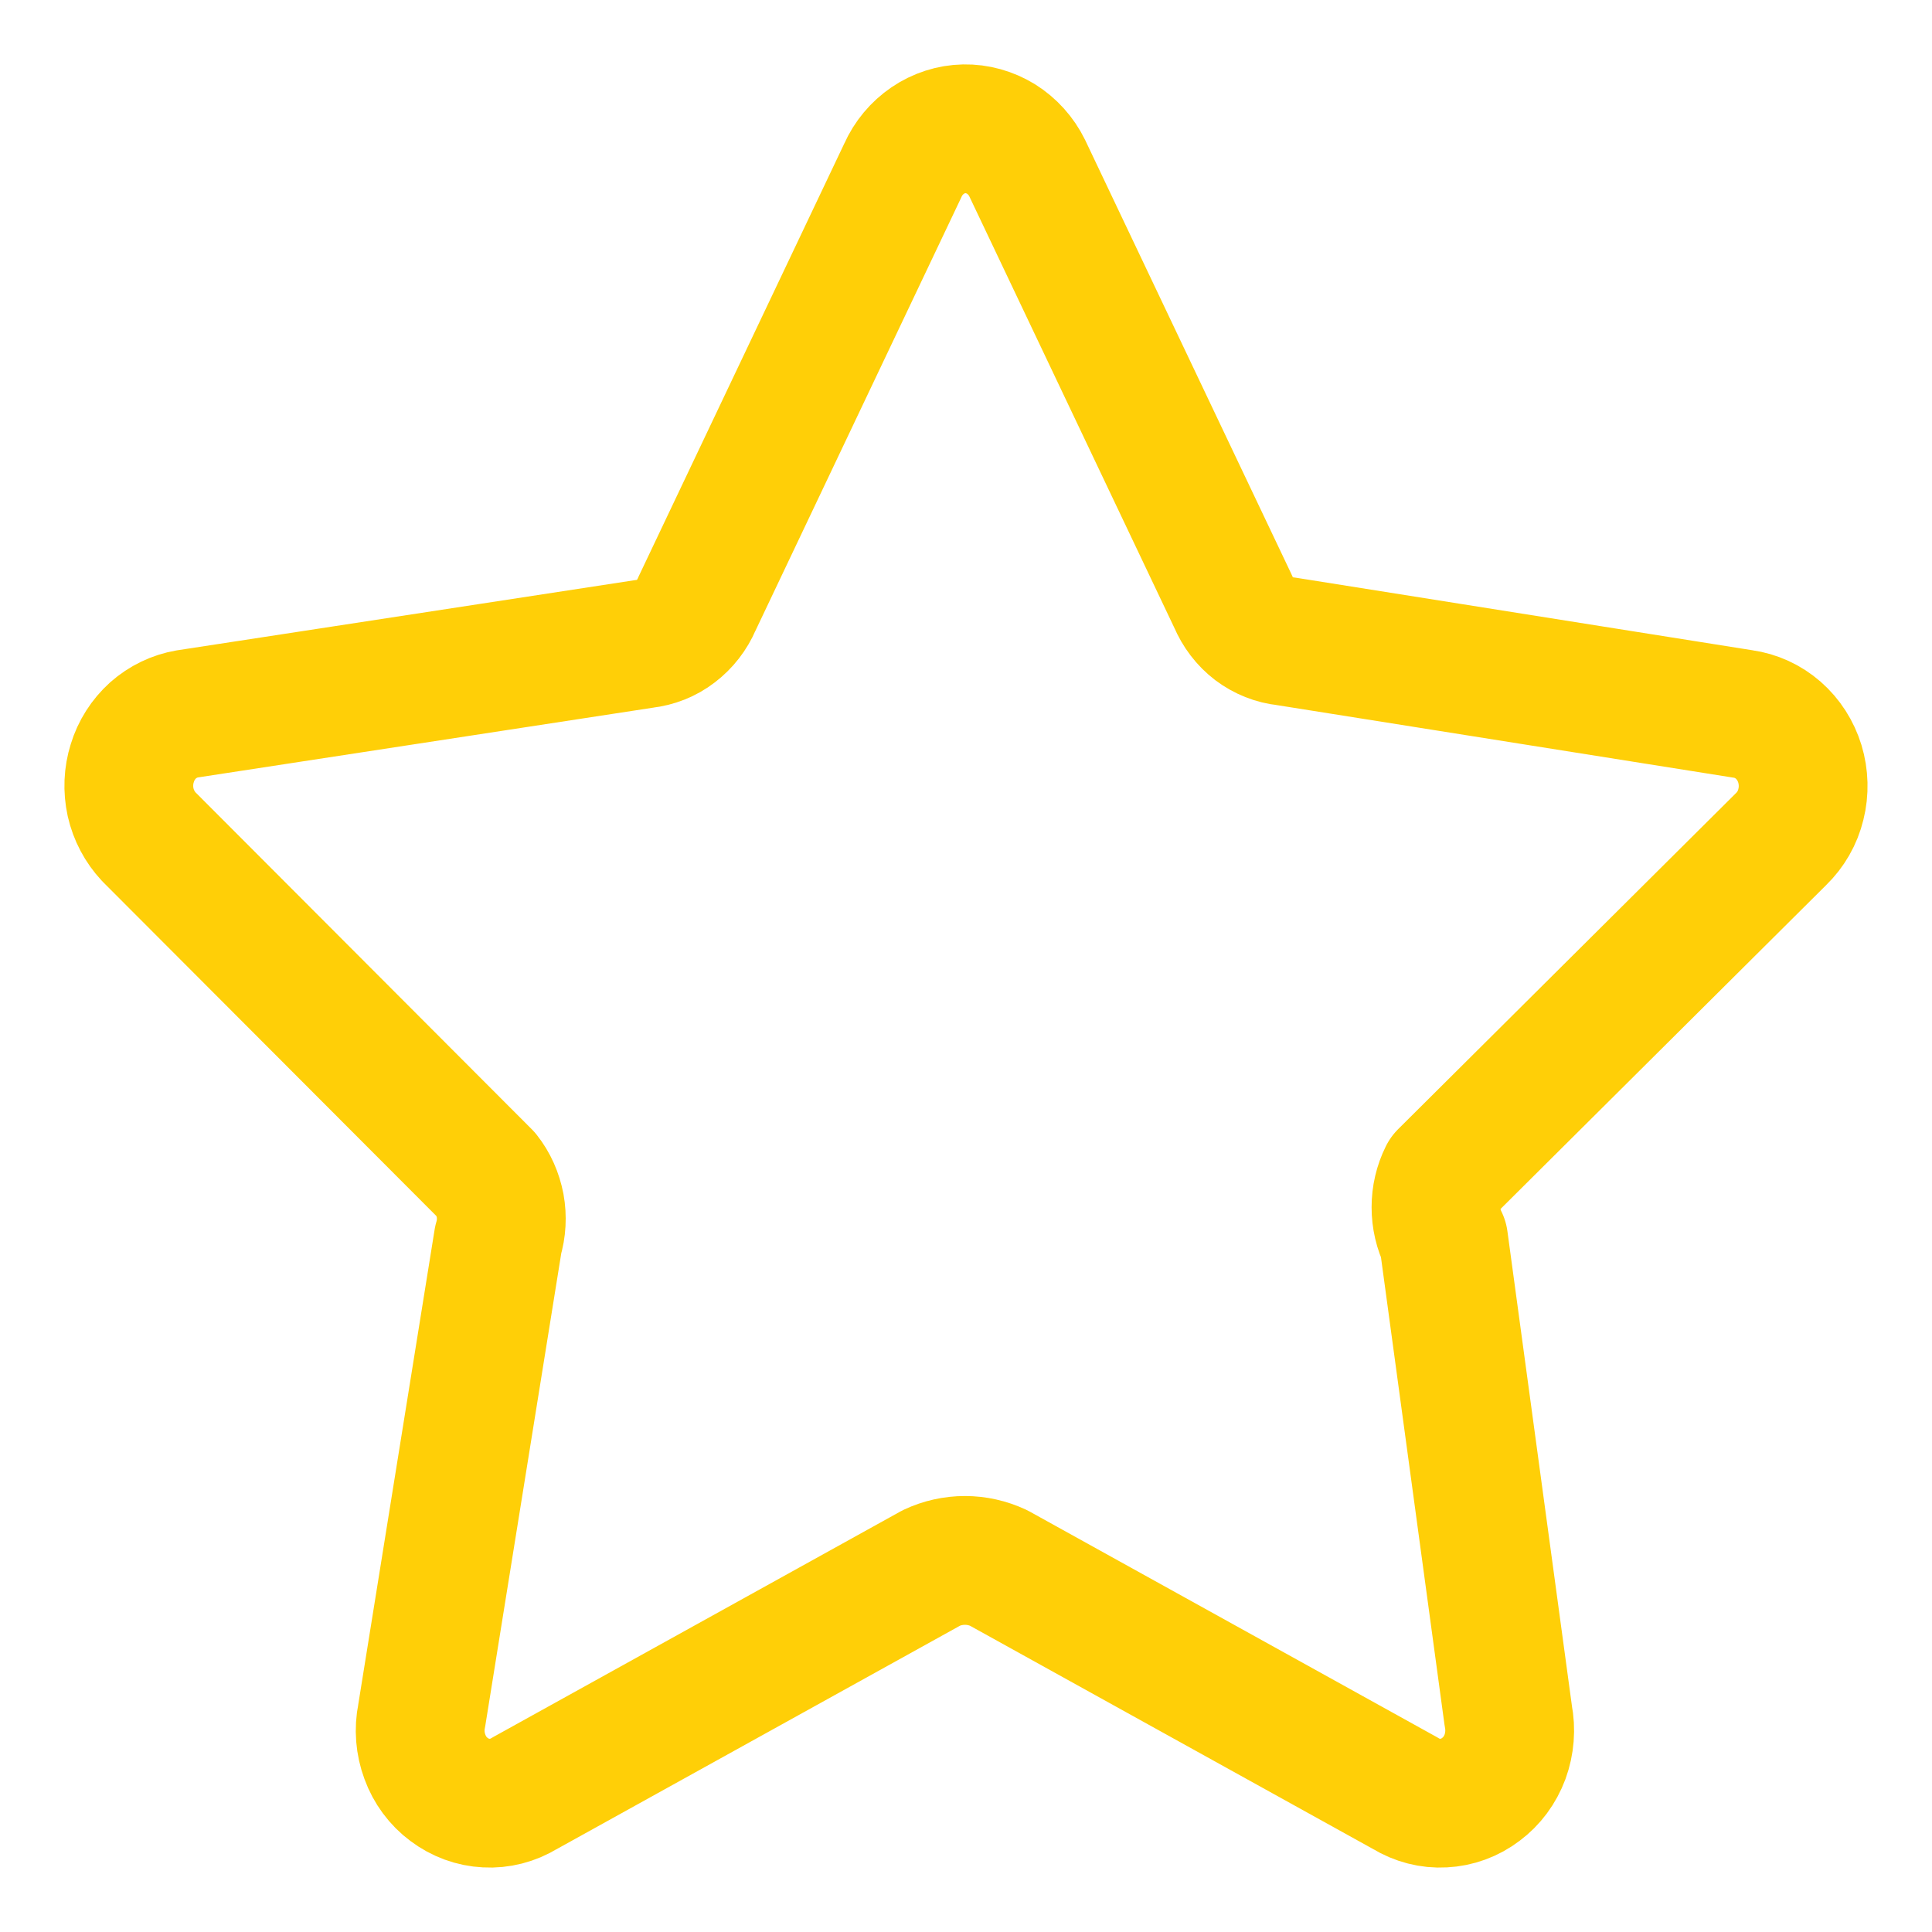
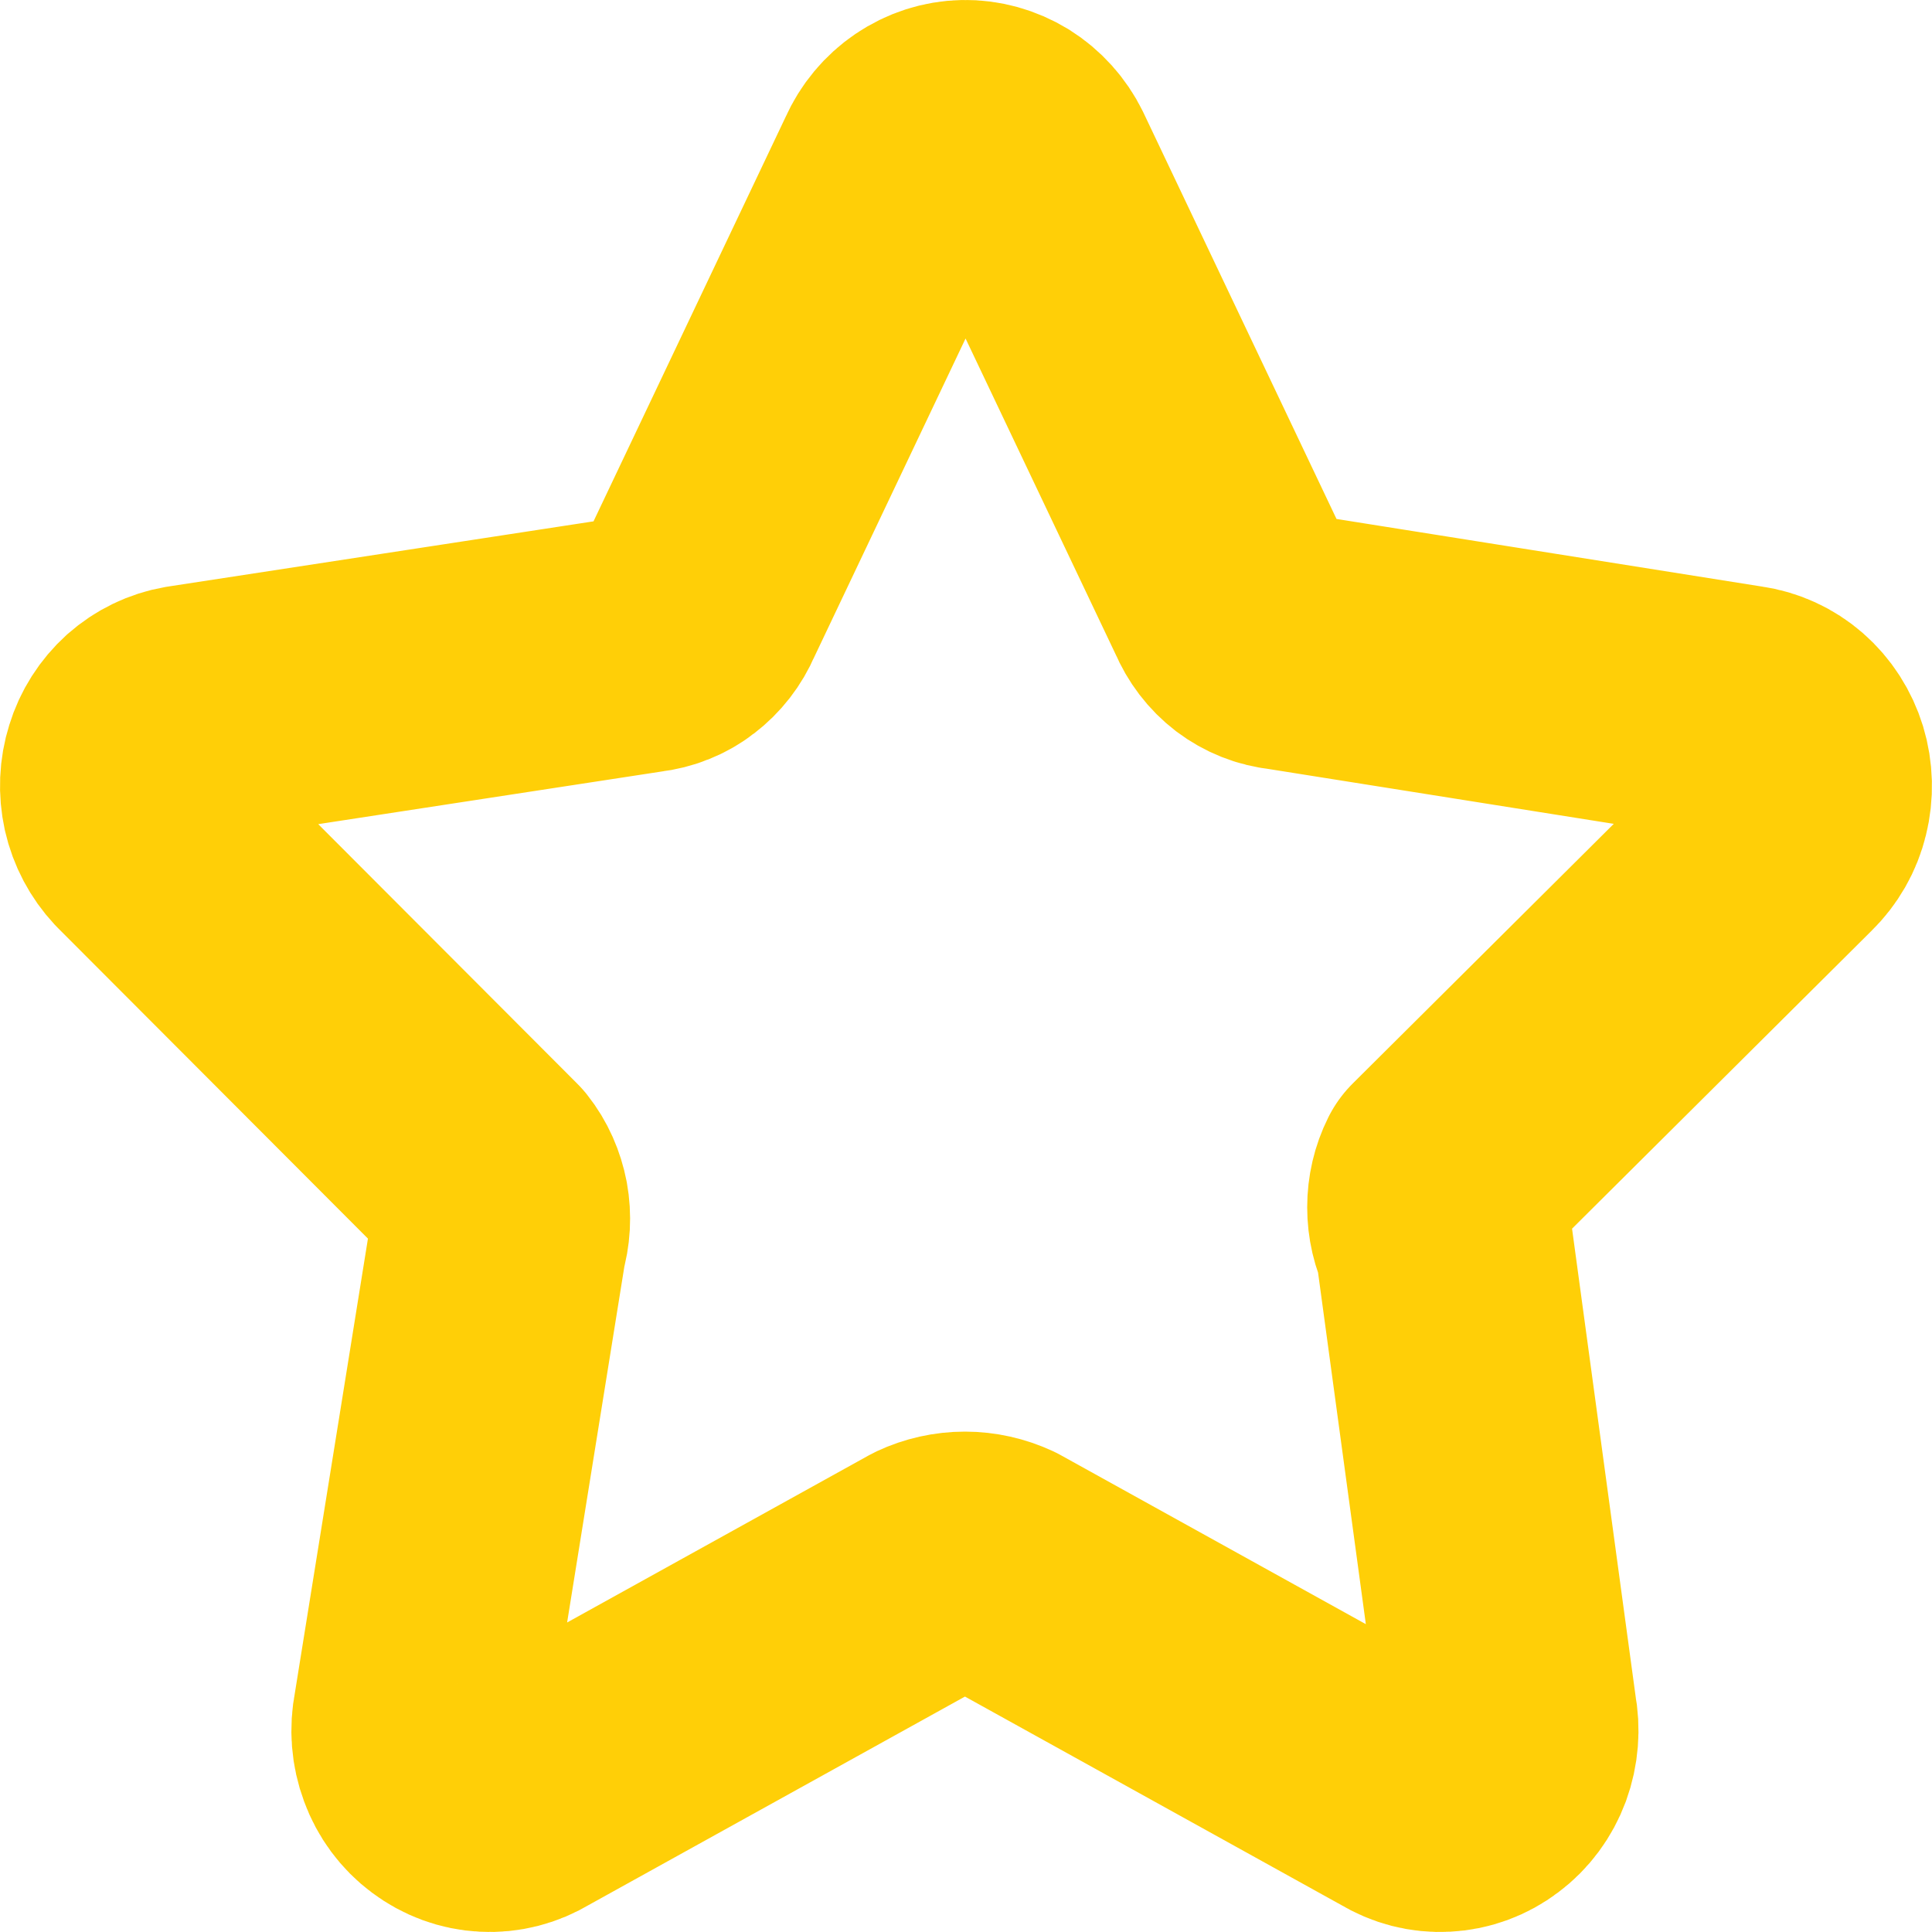
<svg xmlns="http://www.w3.org/2000/svg" width="15" height="15" viewBox="0 0 15 15" fill="none">
-   <path d="M7.975 1.305L9.573 4.668C9.609 4.753 9.665 4.827 9.737 4.882C9.809 4.936 9.893 4.97 9.982 4.979L13.531 5.543C13.632 5.557 13.728 5.601 13.806 5.669C13.885 5.738 13.943 5.829 13.974 5.93C14.005 6.032 14.008 6.142 13.982 6.245C13.957 6.349 13.903 6.442 13.828 6.515L11.208 9.121C11.169 9.199 11.149 9.285 11.149 9.373C11.149 9.462 11.169 9.548 11.208 9.626L11.71 13.32C11.731 13.427 11.722 13.538 11.685 13.64C11.647 13.742 11.582 13.83 11.497 13.893C11.413 13.957 11.312 13.994 11.208 13.999C11.104 14.005 11.001 13.978 10.911 13.923L7.752 12.173C7.67 12.135 7.581 12.115 7.492 12.115C7.402 12.115 7.313 12.135 7.232 12.173L4.073 13.923C3.983 13.978 3.879 14.005 3.775 13.999C3.671 13.994 3.571 13.957 3.486 13.893C3.401 13.83 3.336 13.742 3.299 13.64C3.261 13.538 3.252 13.427 3.274 13.32L3.868 9.626C3.894 9.54 3.899 9.449 3.883 9.361C3.866 9.273 3.83 9.19 3.775 9.121L1.155 6.496C1.086 6.422 1.037 6.33 1.014 6.229C0.992 6.128 0.996 6.023 1.027 5.925C1.057 5.826 1.113 5.739 1.188 5.671C1.264 5.604 1.355 5.56 1.453 5.543L5.002 4.999C5.09 4.989 5.175 4.956 5.246 4.901C5.318 4.846 5.375 4.773 5.411 4.688L7.009 1.324C7.051 1.229 7.119 1.148 7.203 1.091C7.287 1.034 7.385 1.002 7.486 1C7.586 0.998 7.685 1.026 7.772 1.079C7.858 1.133 7.929 1.211 7.975 1.305Z" stroke="#FFCF07" stroke-linecap="round" stroke-linejoin="round" />
+   <path d="M7.975 1.305L9.573 4.668C9.609 4.753 9.665 4.827 9.737 4.882C9.809 4.936 9.893 4.97 9.982 4.979L13.531 5.543C13.632 5.557 13.728 5.601 13.806 5.669C13.885 5.738 13.943 5.829 13.974 5.93C14.005 6.032 14.008 6.142 13.982 6.245C13.957 6.349 13.903 6.442 13.828 6.515L11.208 9.121C11.169 9.199 11.149 9.285 11.149 9.373C11.149 9.462 11.169 9.548 11.208 9.626L11.71 13.32C11.731 13.427 11.722 13.538 11.685 13.64C11.647 13.742 11.582 13.83 11.497 13.893C11.413 13.957 11.312 13.994 11.208 13.999C11.104 14.005 11.001 13.978 10.911 13.923L7.752 12.173C7.67 12.135 7.581 12.115 7.492 12.115C7.402 12.115 7.313 12.135 7.232 12.173L4.073 13.923C3.983 13.978 3.879 14.005 3.775 13.999C3.671 13.994 3.571 13.957 3.486 13.893C3.401 13.83 3.336 13.742 3.299 13.64C3.261 13.538 3.252 13.427 3.274 13.32L3.868 9.626C3.894 9.54 3.899 9.449 3.883 9.361C3.866 9.273 3.83 9.19 3.775 9.121L1.155 6.496C1.086 6.422 1.037 6.33 1.014 6.229C0.992 6.128 0.996 6.023 1.027 5.925C1.057 5.826 1.113 5.739 1.188 5.671C1.264 5.604 1.355 5.56 1.453 5.543L5.002 4.999C5.09 4.989 5.175 4.956 5.246 4.901C5.318 4.846 5.375 4.773 5.411 4.688L7.009 1.324C7.051 1.229 7.119 1.148 7.203 1.091C7.287 1.034 7.385 1.002 7.486 1C7.586 0.998 7.685 1.026 7.772 1.079C7.858 1.133 7.929 1.211 7.975 1.305Z" stroke="#FFCF07" stroke-width="2" stroke-linecap="round" stroke-linejoin="round" />
</svg>
